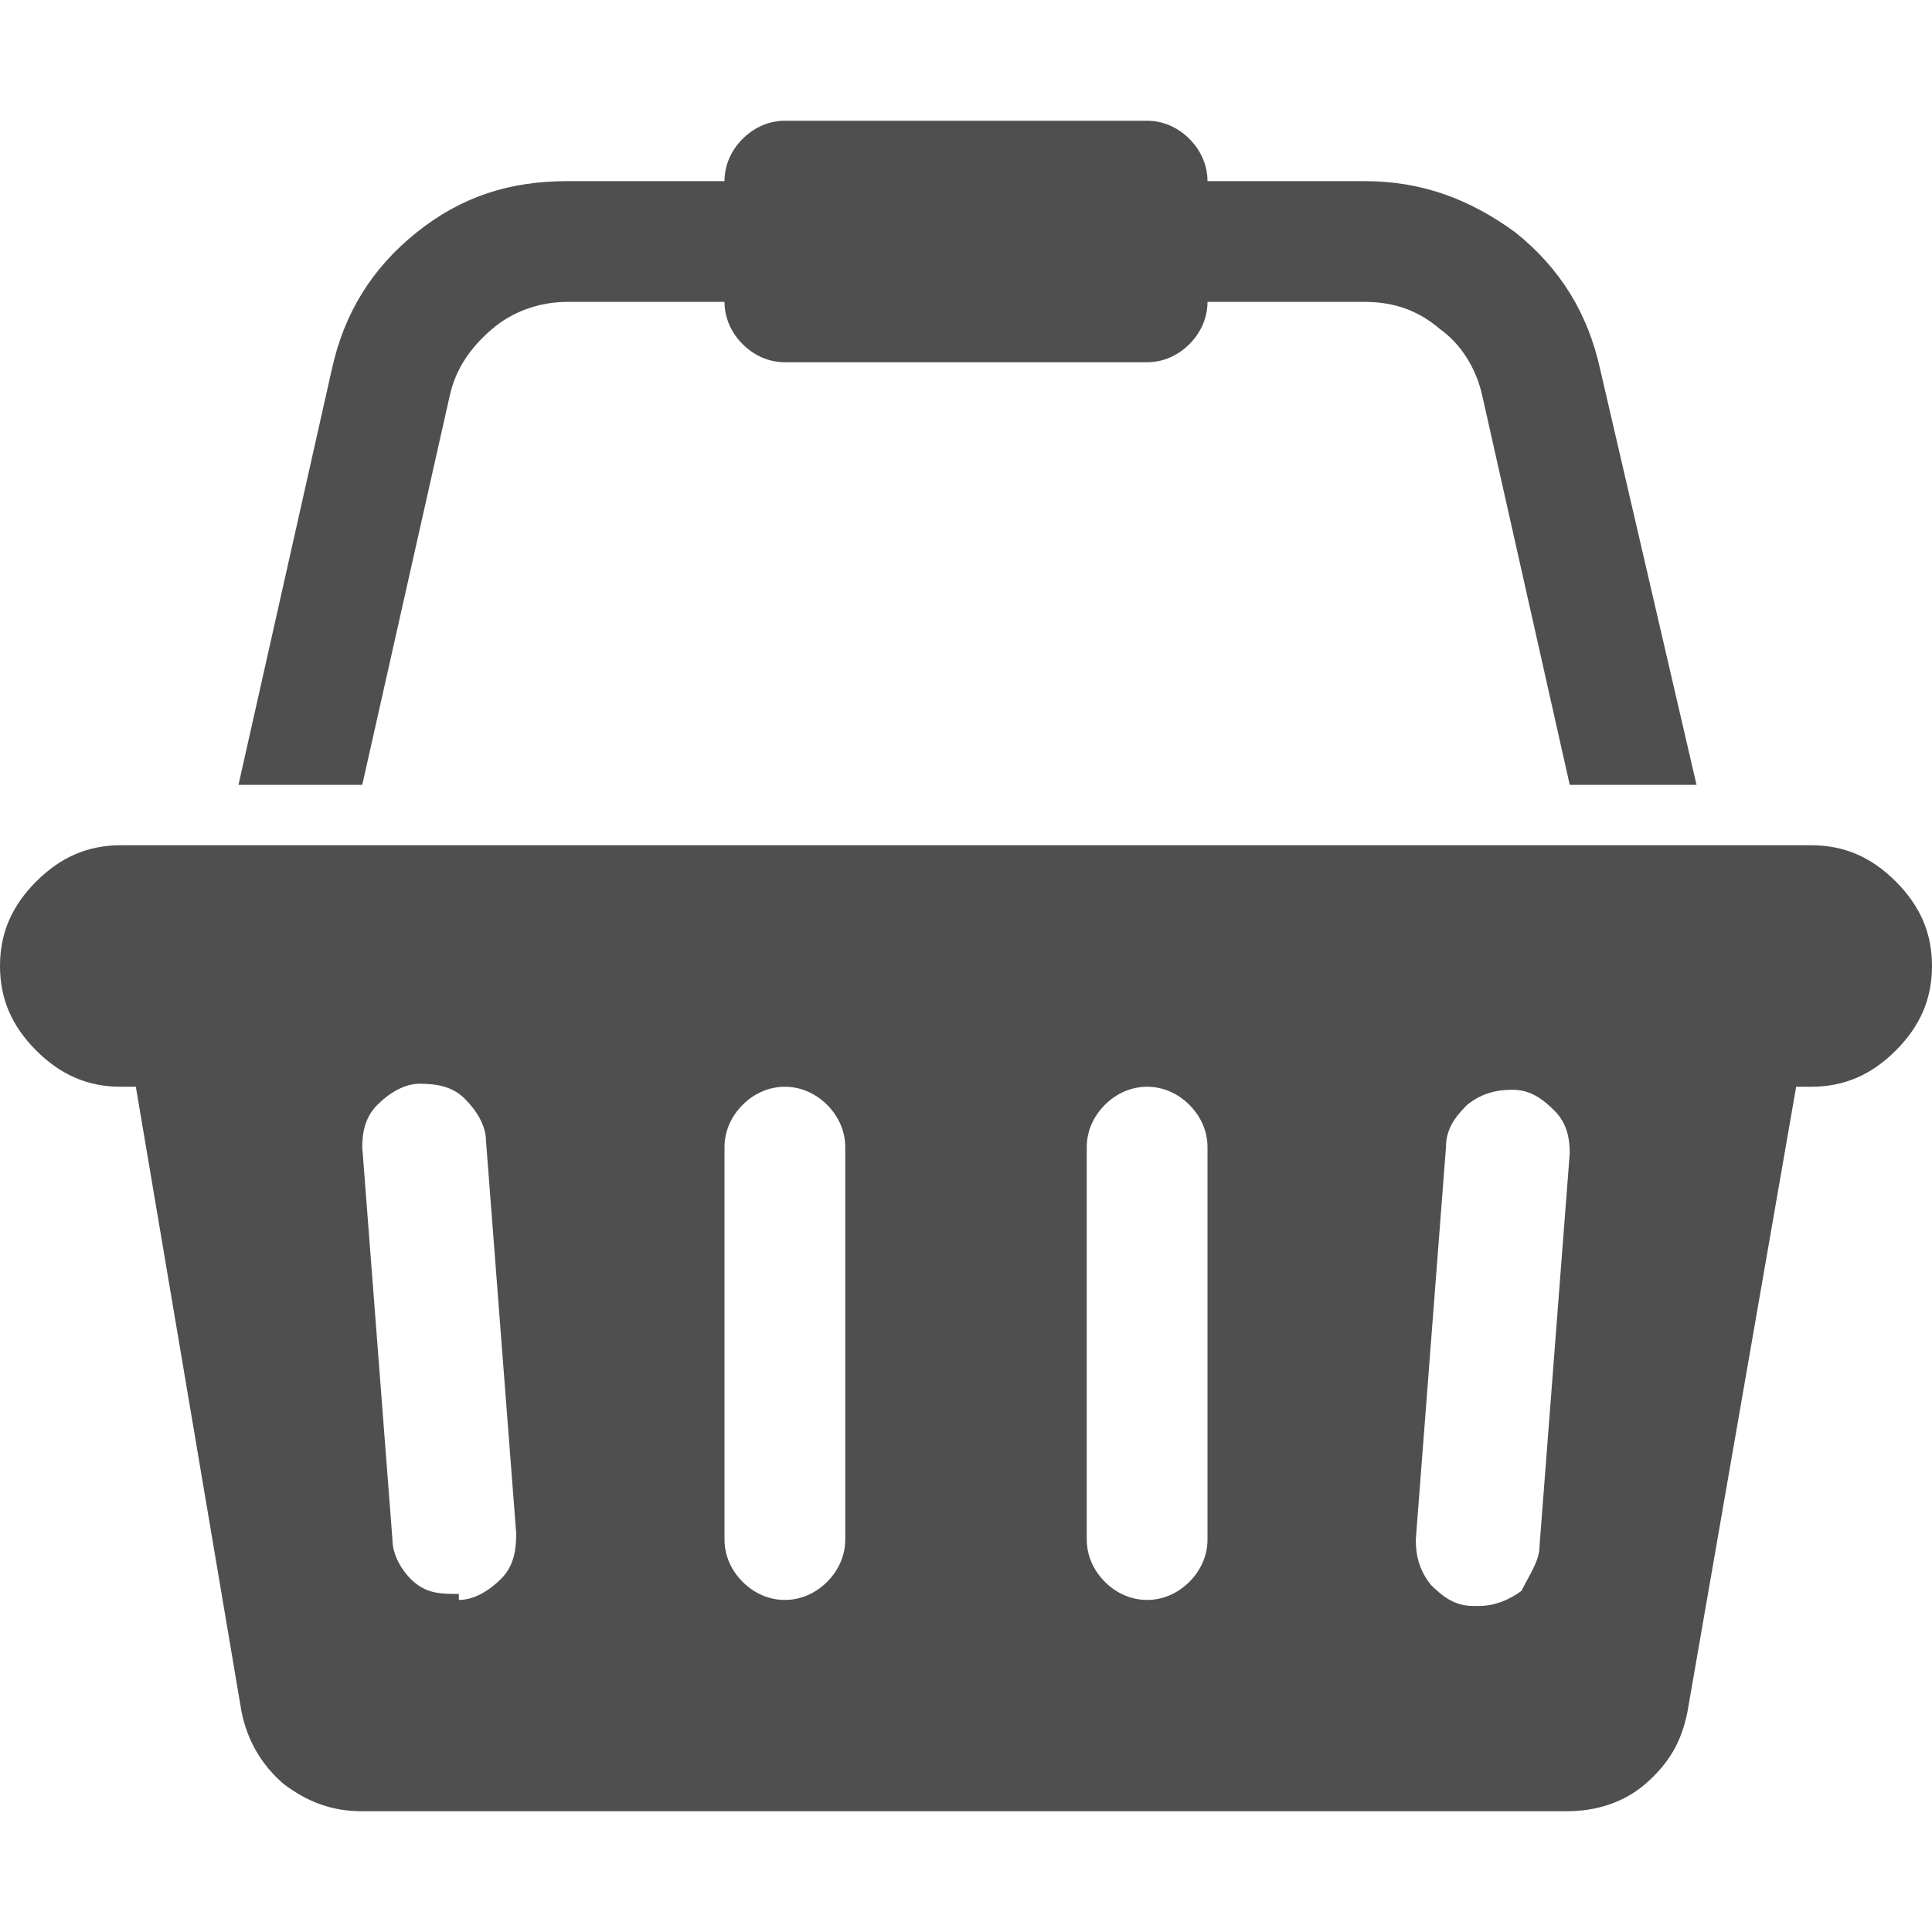
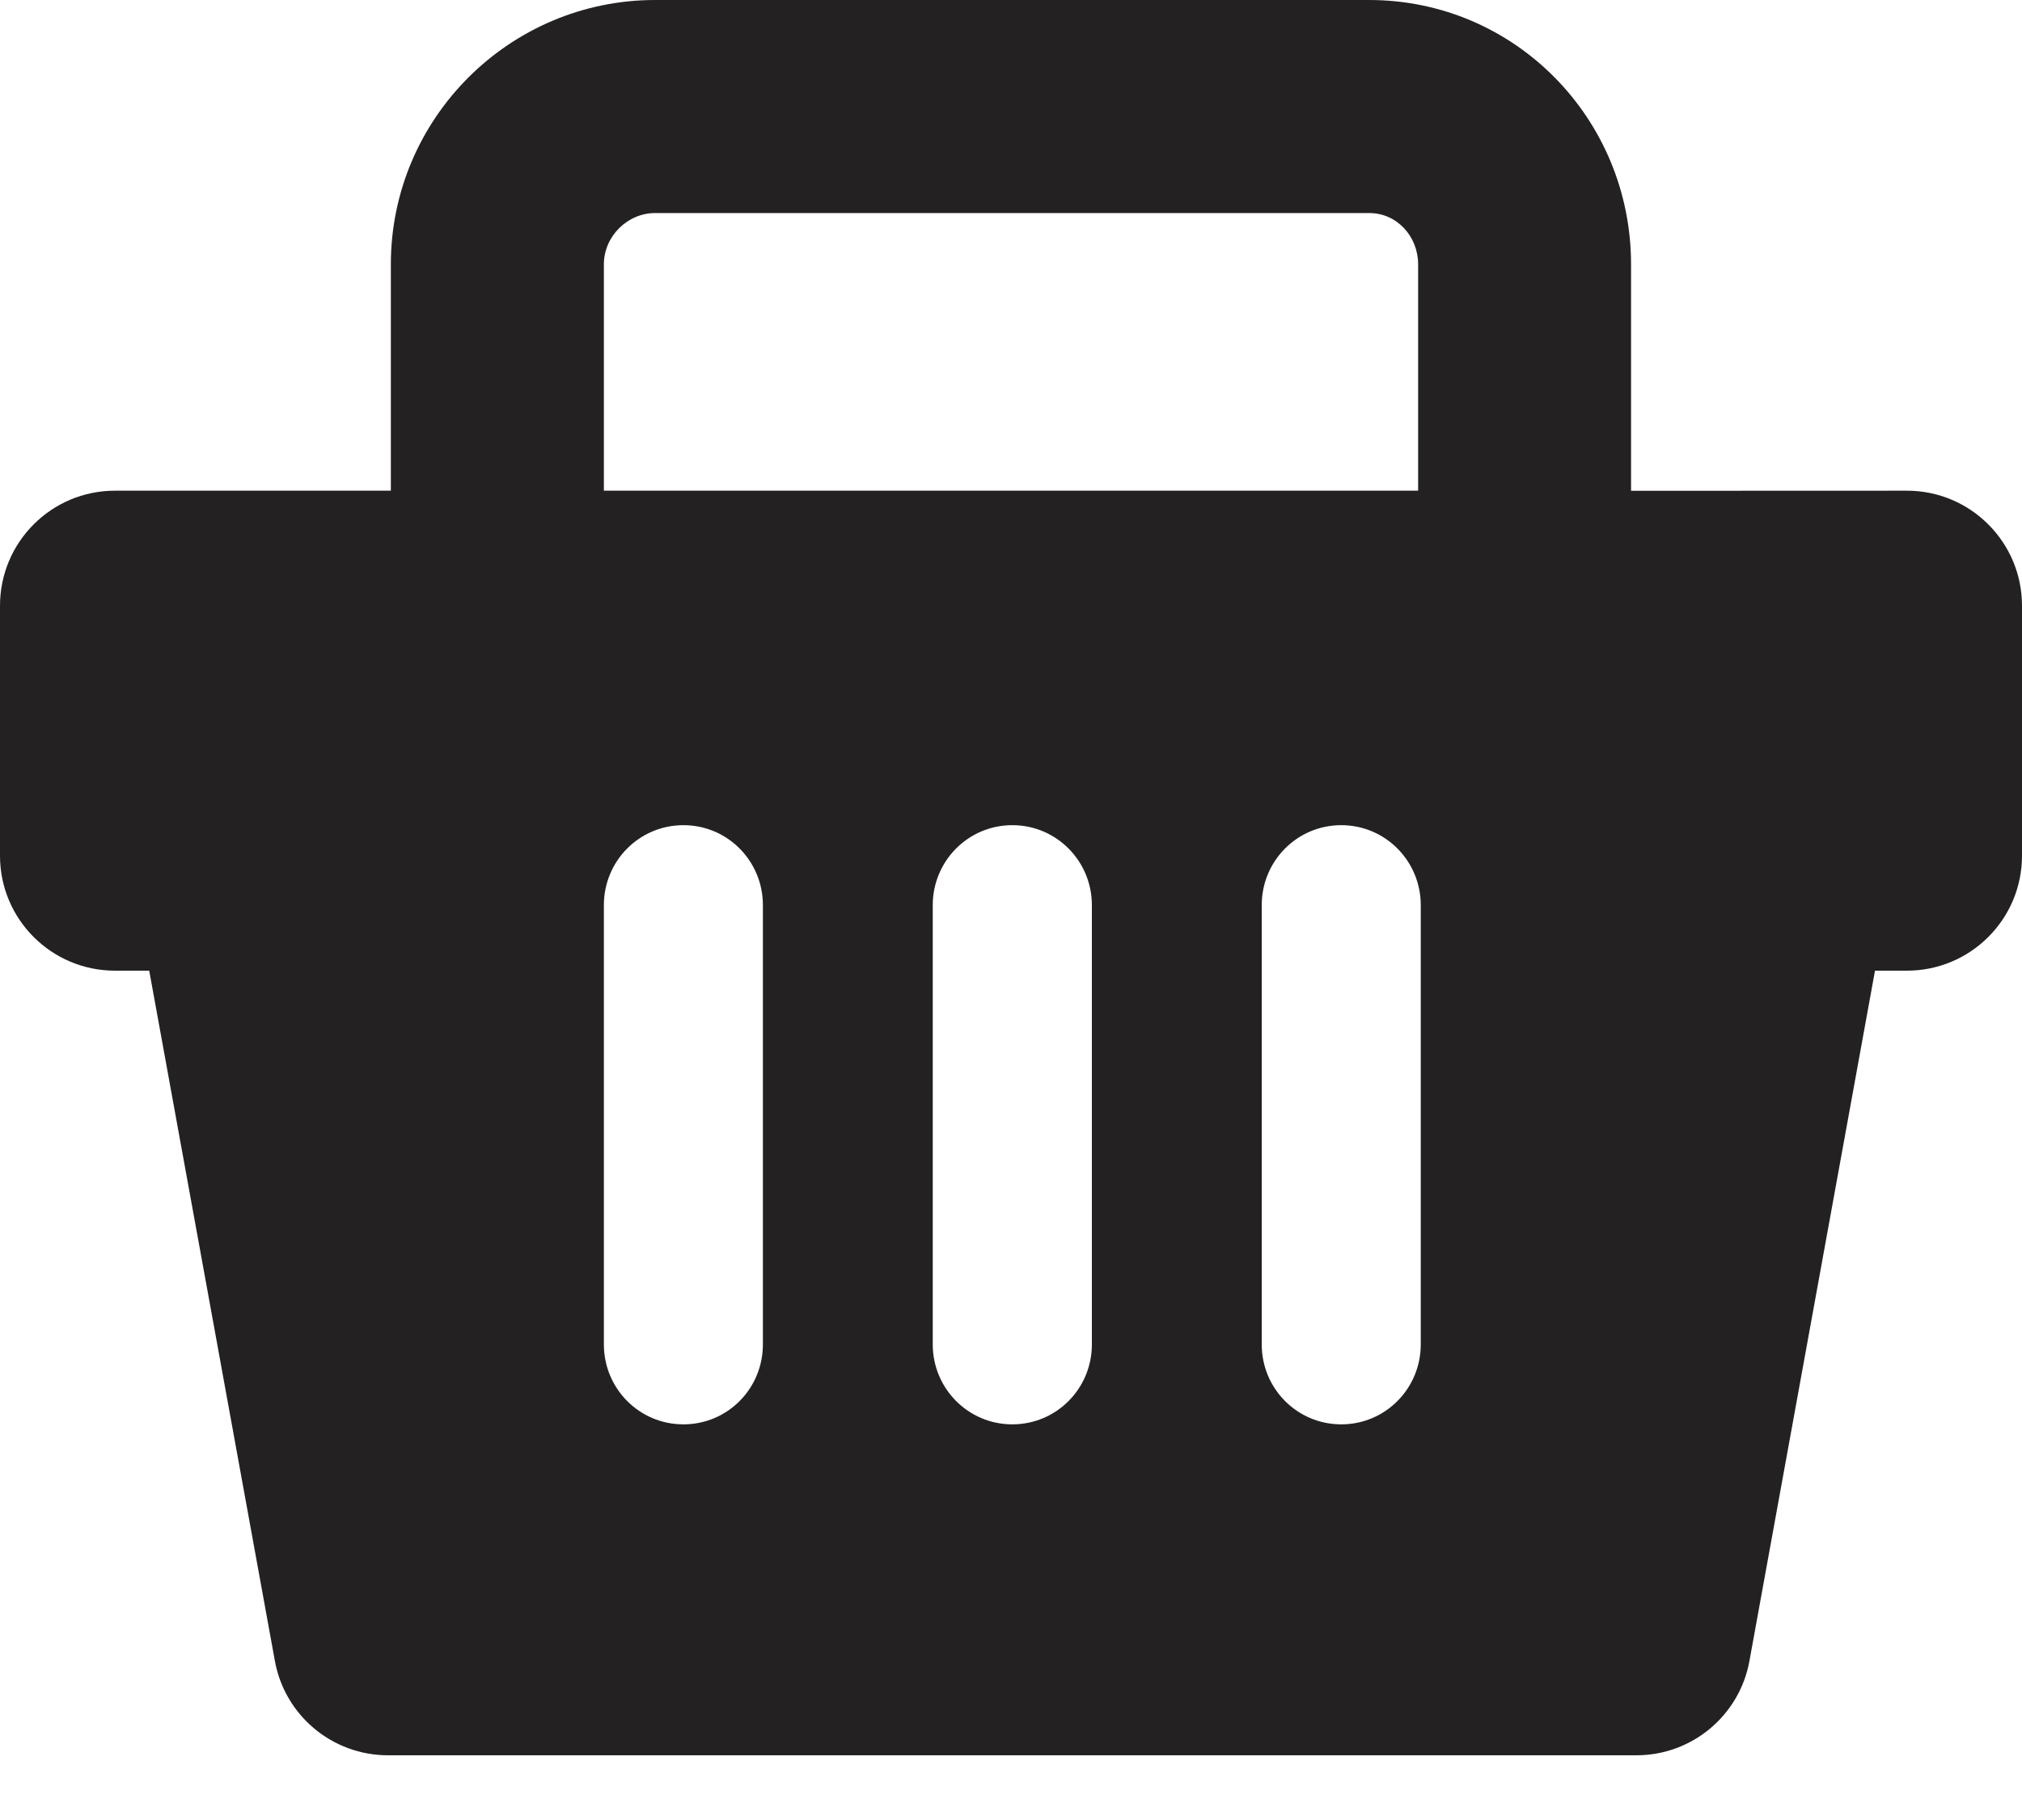
- <svg xmlns="http://www.w3.org/2000/svg" width="64" height="64" viewBox="0 0 64 64" fill="none">
-   <path d="M60 28C61.1 28 62 28.4 62.8 29.2C63.6 30 64 30.9 64 32C64 33.1 63.6 34 62.8 34.8C62 35.6 61.1 36 60 36H59.5L55.9 56.7C55.7 57.7 55.3 58.4 54.5 59.1C53.8 59.7 52.9 60 51.9 60H12C11 60 10.2 59.7 9.4 59.1C8.7 58.5 8.2 57.7 8 56.7L4.5 36H4C2.9 36 2 35.6 1.2 34.8C0.4 34 0 33.1 0 32C0 30.9 0.4 30 1.2 29.2C2 28.4 2.9 28 4 28H60ZM14.9 13.1L12 26H7.9L11 12.2C11.4 10.4 12.3 8.9 13.8 7.7C15.3 6.5 16.9 6 18.8 6H24C24 5.5 24.2 5 24.6 4.6C25 4.2 25.5 4 26 4H38C38.5 4 39 4.2 39.4 4.6C39.8 5 40 5.5 40 6H45.2C47.1 6 48.7 6.6 50.2 7.7C51.7 8.9 52.6 10.4 53 12.2L56.2 26H52L49.1 13.1C48.9 12.2 48.4 11.4 47.7 10.9C47 10.3 46.2 10 45.2 10H40C40 10.5 39.8 11 39.4 11.4C39 11.8 38.5 12 38 12H26C25.5 12 25 11.8 24.6 11.4C24.2 11 24 10.5 24 10H18.8C17.9 10 17 10.3 16.3 10.9C15.6 11.5 15.1 12.2 14.9 13.1ZM15.2 53C15.7 53 16.2 52.7 16.6 52.3C17 51.9 17.1 51.4 17.1 50.8L16.1 37.8C16.1 37.3 15.8 36.8 15.4 36.4C15 36 14.5 35.9 13.9 35.9C13.4 35.9 12.9 36.2 12.5 36.6C12.1 37 12 37.5 12 38L13 51C13 51.5 13.3 52 13.6 52.3C14 52.7 14.4 52.8 15 52.8H15.2V53ZM28 51V38C28 37.5 27.8 37 27.4 36.6C27 36.2 26.5 36 26 36C25.5 36 25 36.2 24.6 36.6C24.2 37 24 37.5 24 38V51C24 51.5 24.2 52 24.6 52.4C25 52.8 25.5 53 26 53C26.5 53 27 52.8 27.4 52.4C27.8 52 28 51.5 28 51ZM40 51V38C40 37.5 39.8 37 39.4 36.6C39 36.2 38.5 36 38 36C37.5 36 37 36.2 36.6 36.6C36.2 37 36 37.5 36 38V51C36 51.5 36.2 52 36.6 52.4C37 52.8 37.5 53 38 53C38.5 53 39 52.8 39.4 52.4C39.8 52 40 51.5 40 51ZM51 51.2L52 38.2C52 37.7 51.9 37.2 51.5 36.8C51.1 36.4 50.7 36.1 50.1 36.1C49.6 36.1 49.1 36.2 48.6 36.6C48.2 37 47.9 37.4 47.9 38L46.9 51C46.9 51.5 47 52 47.4 52.5C47.8 52.9 48.2 53.2 48.8 53.2H49C49.5 53.2 50 53 50.4 52.7C50.7 52.1 51 51.7 51 51.2Z" fill="#4F4F4F" />
+ <svg xmlns="http://www.w3.org/2000/svg" width="20" height="18" viewBox="0 0 20 18" fill="none">
+   <path d="M16.133 4.854V2.614C16.133 1.173 14.983 0 13.542 0H6.48C5.04 0 3.866 1.172 3.866 2.614V4.853H1.137C0.509 4.853 0 5.362 0 5.991V8.463C0 9.091 0.509 9.6 1.137 9.6H1.476L2.719 16.427C2.817 16.967 3.288 17.36 3.838 17.36H16.186C16.735 17.36 17.206 16.967 17.304 16.427L18.546 9.6H18.862C19.49 9.6 20 9.091 20 8.463V5.991C20 5.362 19.49 4.853 18.862 4.853L16.133 4.854ZM5.973 2.614C5.973 2.339 6.205 2.107 6.48 2.107H13.544C13.818 2.107 14.027 2.339 14.027 2.614V4.853H5.973V2.614ZM7.546 13.296C7.546 13.733 7.197 14.087 6.76 14.087C6.323 14.087 5.973 13.733 5.973 13.296V8.952C5.973 8.515 6.323 8.161 6.76 8.161C7.197 8.161 7.546 8.516 7.546 8.952V13.296ZM10.8 13.296C10.8 13.733 10.45 14.087 10.013 14.087C9.577 14.087 9.226 13.733 9.226 13.296V8.952C9.226 8.515 9.577 8.161 10.013 8.161C10.45 8.161 10.8 8.516 10.8 8.952V13.296ZM14.053 13.296C14.053 13.733 13.703 14.087 13.267 14.087C12.83 14.087 12.48 13.733 12.48 13.296V8.952C12.48 8.515 12.83 8.161 13.267 8.161C13.703 8.161 14.053 8.516 14.053 8.952V13.296Z" fill="#232122" />
</svg>
